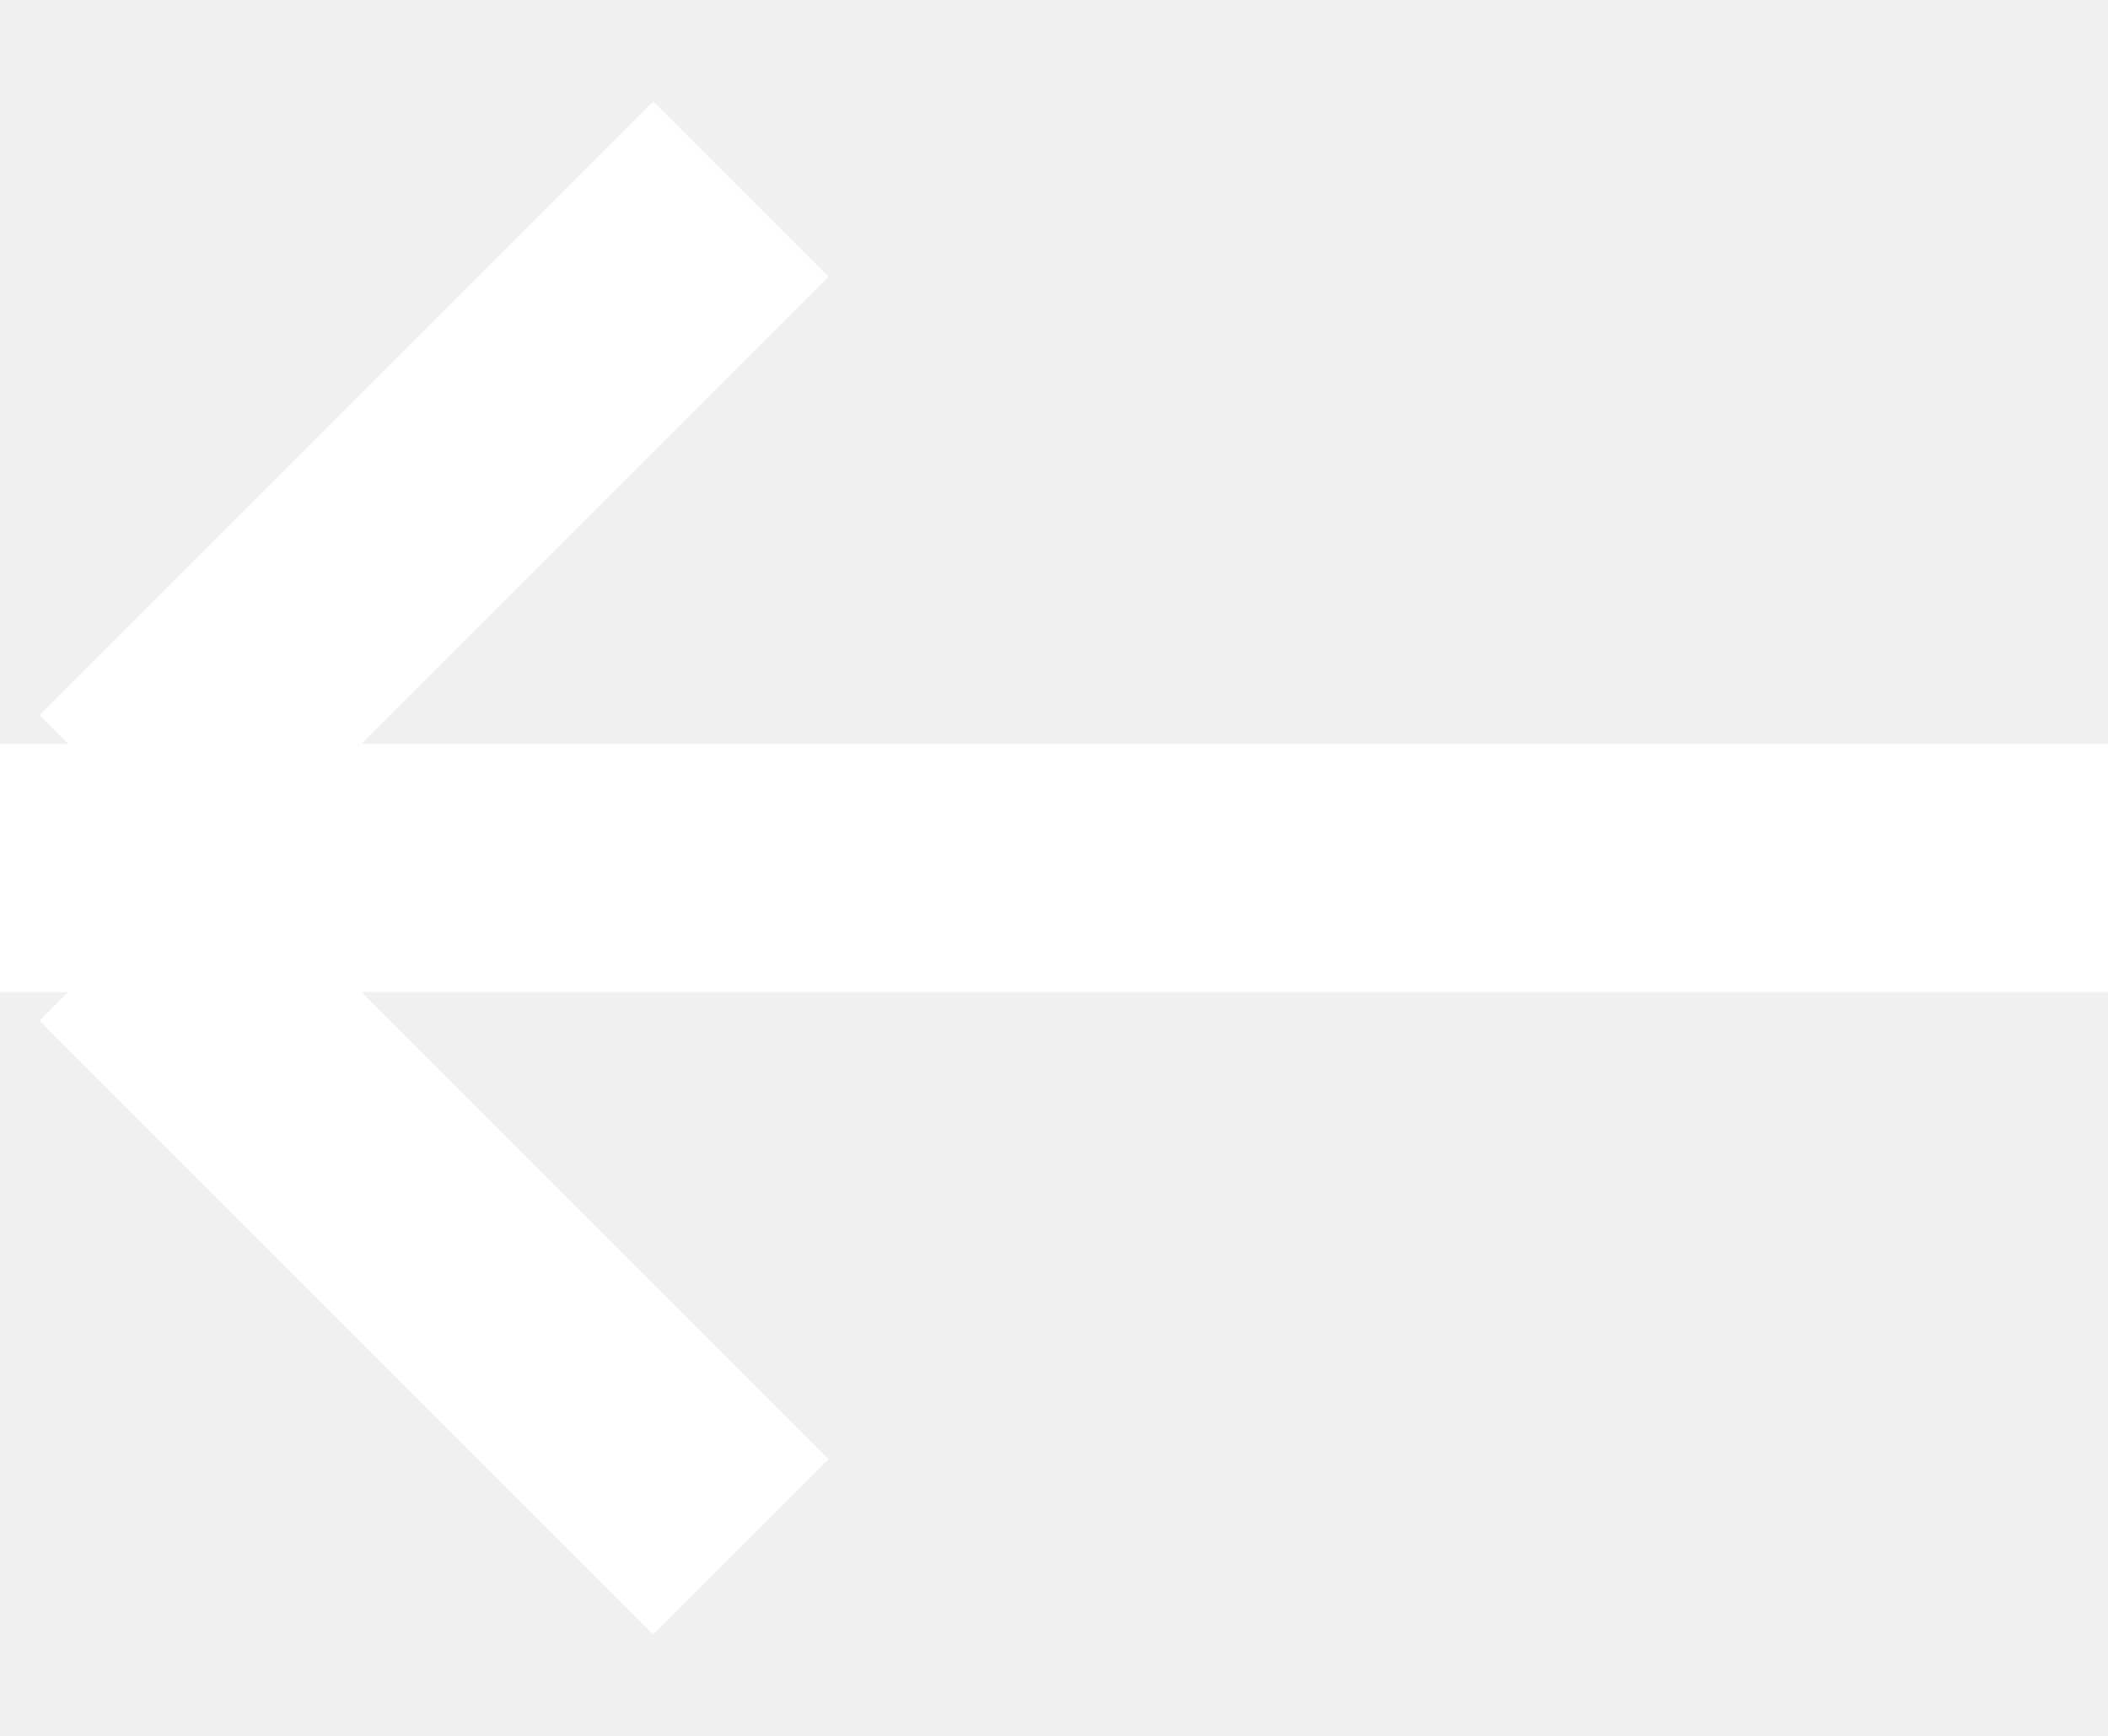
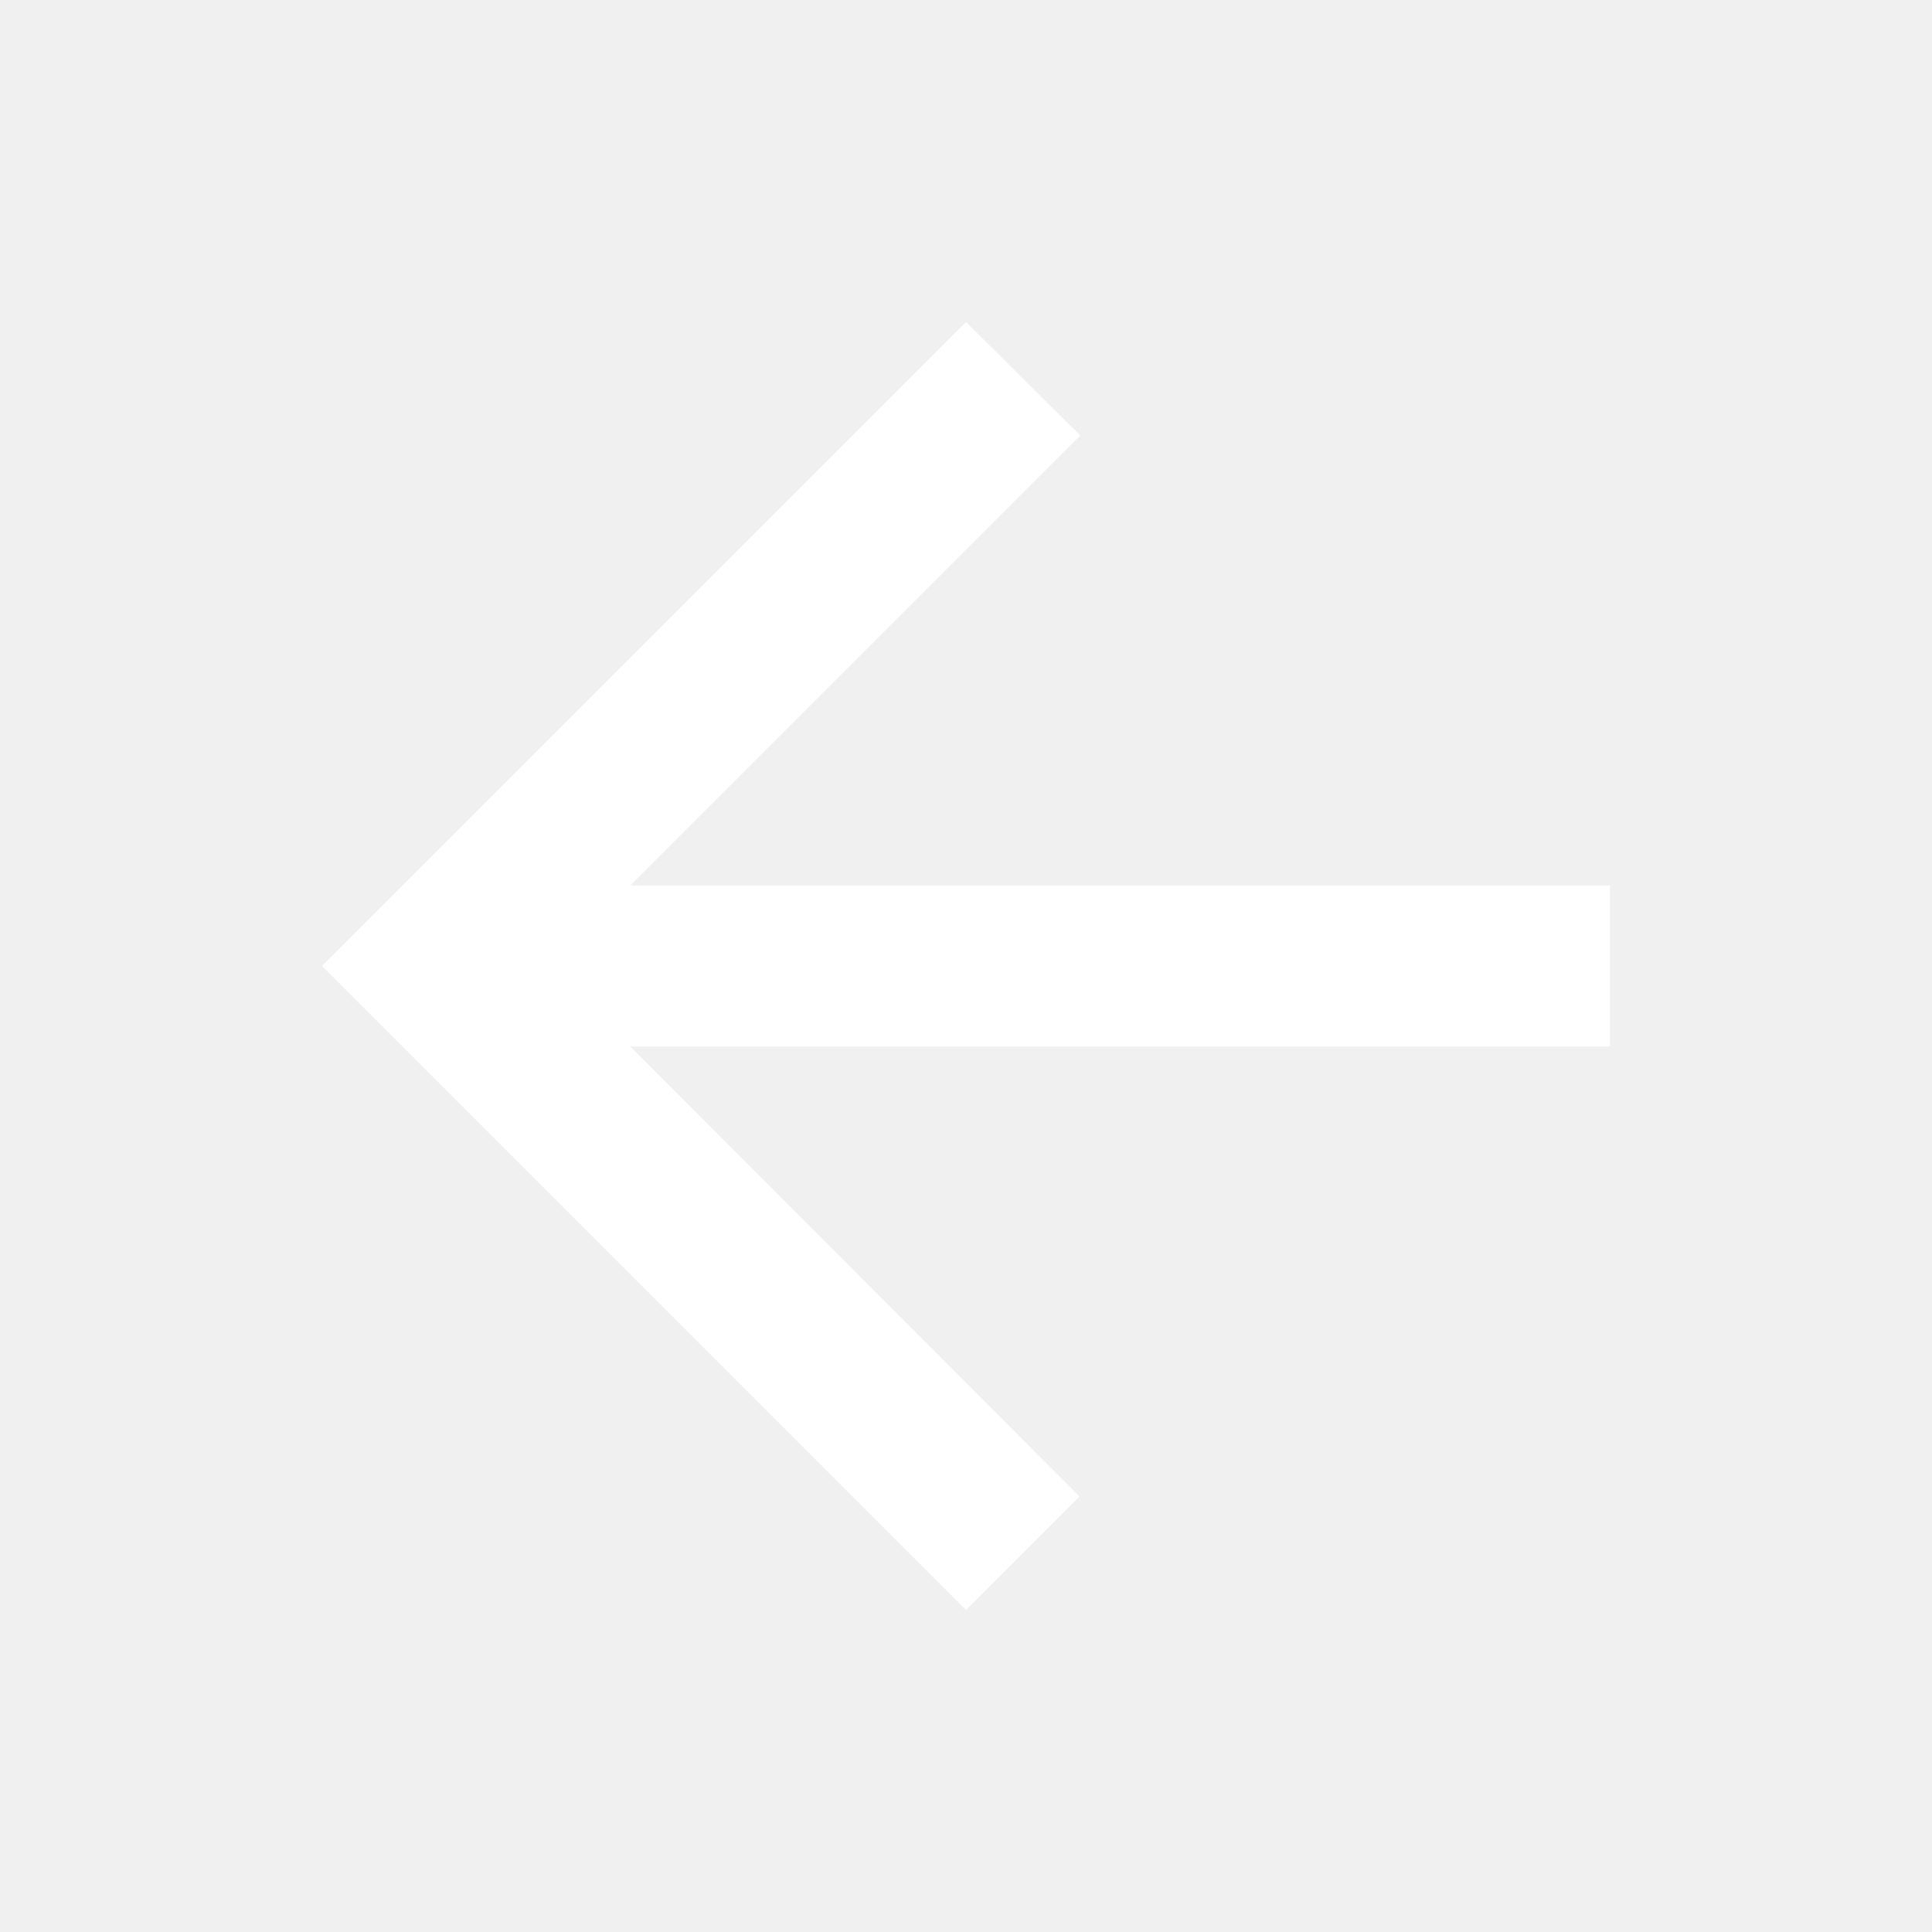
- <svg xmlns="http://www.w3.org/2000/svg" width="17px" height="14px" viewBox="0 0 17 14" version="1.1">
-   <defs />
-   <g id="Page-1" stroke="none" stroke-width="1" fill="none" fill-rule="evenodd">
-     <g id="mobile-v2-scroll-expanded" transform="translate(-16, -17)" fill="#FFFFFF">
-       <g id="Rectangle-39-+-Path-54-+-Rectangle-81-+-Oval-20">
-         <g id="Rectangle-159-+-Rectangle-160-+-Rectangle-161" transform="translate(16, 18)">
-           <rect id="Rectangle-159" x="0" y="5" width="17" height="2" />
-           <rect id="Rectangle-160" transform="translate(3.5, 3) rotate(-45) translate(-3.5, -3) " x="0" y="2" width="7" height="2" />
-           <rect id="Rectangle-161" transform="translate(3.5, 9) rotate(-315) translate(-3.5, -9) " x="0" y="8" width="7" height="2" />
-         </g>
-       </g>
-     </g>
-   </g>
+ <svg xmlns="http://www.w3.org/2000/svg" width="24" height="24" viewBox="0 0 24 24">
+   <path d="M0 0h24v24h-24z" fill="none" />
+   <path d="M20 11h-12.17l5.59-5.59-1.42-1.41-8 8 8 8 1.41-1.41-5.58-5.59h12.17v-2z" fill="#FFFFFF" />
</svg>
